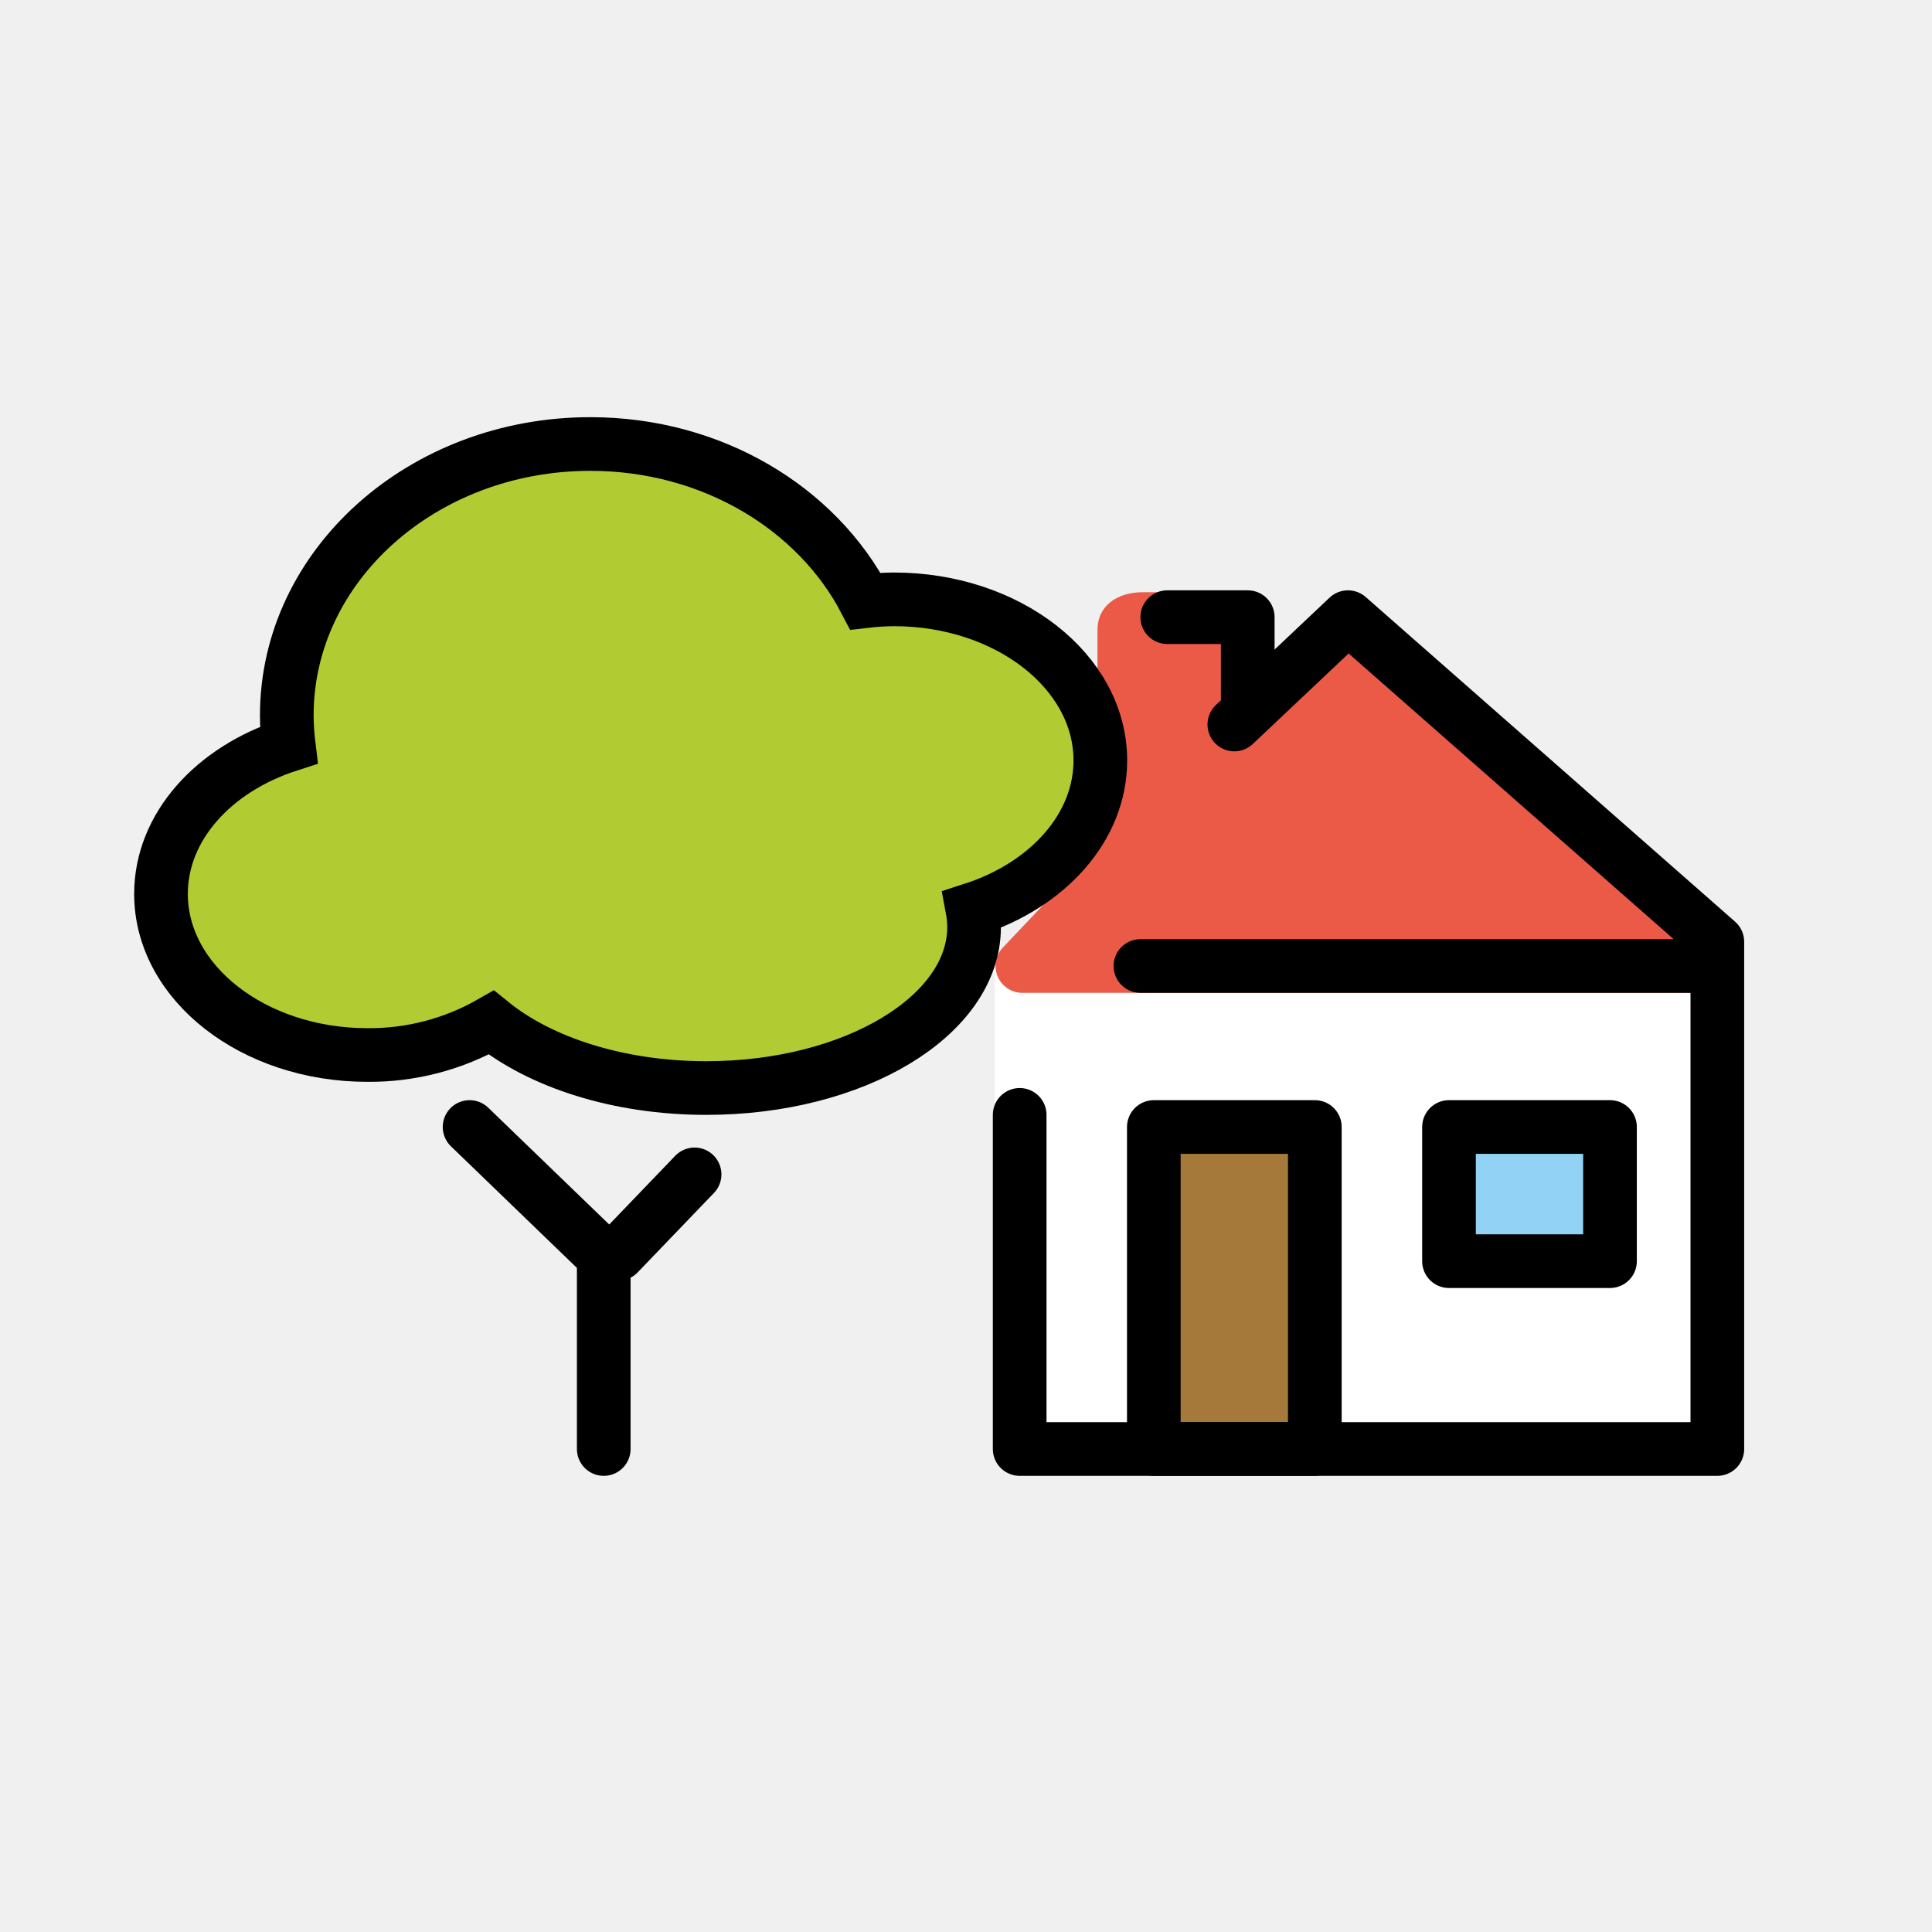
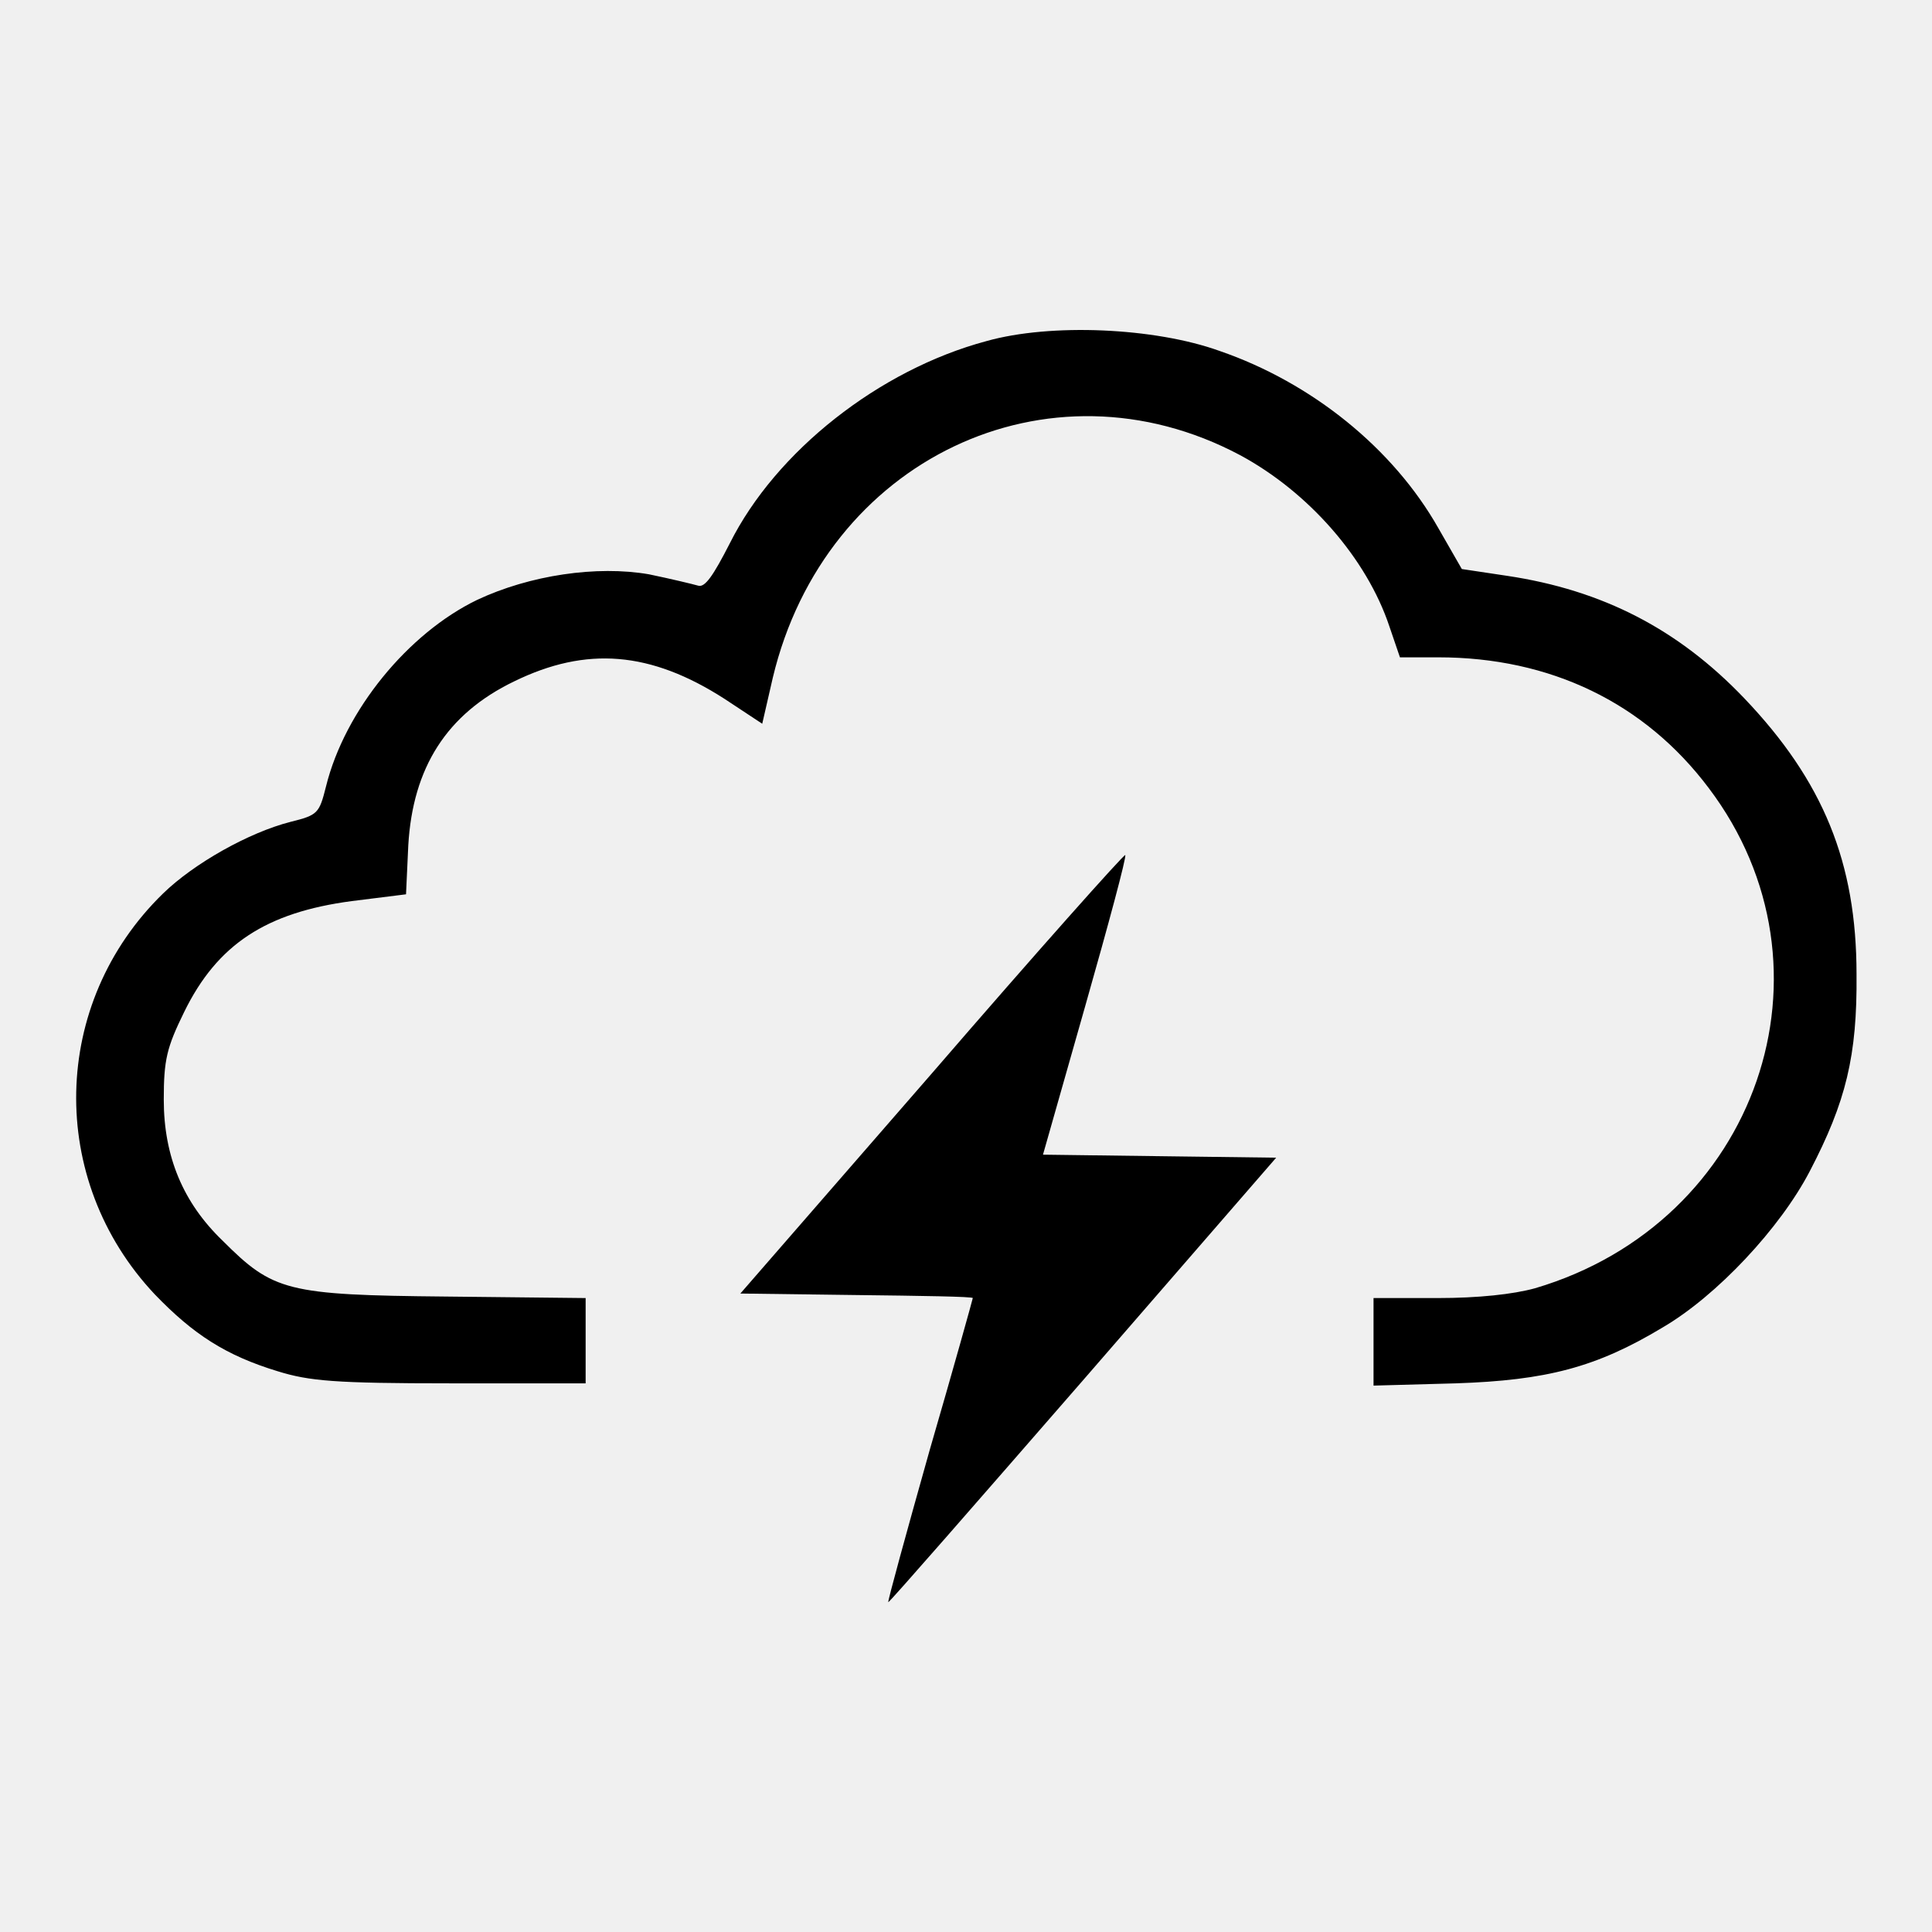
- <svg xmlns="http://www.w3.org/2000/svg" id="emoji" viewBox="0 0 72 72" version="1.1">
-   <g id="color">
-     <rect x="37.075" y="36.053" width="26.884" height="18.114" fill="#FFFFFF" />
-     <polygon fill="#EA5A47" stroke="#EA5A47" stroke-linecap="round" stroke-linejoin="round" stroke-miterlimit="10" stroke-width="2" points="50.235,23.2 38.1,36 63.5,36" />
-     <path fill="#EA5A47" d="M47.3,26l-6.4,6.059v-8.573c0-0.931,0.755-1.416,1.686-1.416h3.028 c0.931,0,1.686,0.485,1.686,1.416C47.3,23.486,47.3,26,47.3,26z" />
-     <rect x="43" y="42" width="6" height="12" fill="#A57939" />
-     <rect x="54" y="42" width="6" height="5" fill="#92D3F5" />
-     <path fill="#B1CC33" d="M41.006,28.339c0-3.312-3.445-6.003-7.694-6.003c-0.355,0.003-0.71,0.025-1.062,0.066 c-1.8-3.455-5.707-5.855-10.25-5.855c-6.248,0-11.312,4.529-11.312,10.114c0.001,0.369,0.025,0.738,0.07,1.104 C7.966,28.666,6,30.81,6,33.314c0,3.312,3.445,6.003,7.694,6.003c1.615,0.014,3.206-0.402,4.614-1.207 c1.818,1.477,4.726,2.438,8.015,2.438c5.511,0,9.978-2.688,9.978-6.003c-0.001-0.219-0.021-0.438-0.061-0.653 C39.036,32.99,41.006,30.845,41.006,28.339z" />
-   </g>
-   <g id="hair" />
-   <g id="skin" />
-   <g id="skin-shadow" />
-   <g id="line">
-     <polyline fill="none" stroke="#000000" stroke-linecap="round" stroke-linejoin="round" stroke-miterlimit="10" stroke-width="2" points="46,27 50.235,23 64,35.098 64,54 38,54 38,41.548" />
-     <rect x="43" y="42" width="6" height="12" fill="none" stroke="#000000" stroke-linecap="round" stroke-linejoin="round" stroke-miterlimit="10" stroke-width="2" />
-     <rect x="54" y="42" width="6" height="5" fill="none" stroke="#000000" stroke-linecap="round" stroke-linejoin="round" stroke-miterlimit="10" stroke-width="2" />
-     <polyline fill="none" stroke="#000000" stroke-linecap="round" stroke-linejoin="round" stroke-miterlimit="10" stroke-width="2" points="43.5,23 46.5,23 46.5,26" />
-     <path fill="none" stroke="#000000" stroke-miterlimit="10" stroke-width="2" d="M31.245,39.34" />
-     <polyline fill="none" stroke="#000000" stroke-linecap="round" stroke-linejoin="round" stroke-width="2" points="22.5,54 22.5,46.827 17.5,42" />
-     <line x1="23.041" x2="25.885" y1="46.727" y2="43.766" fill="none" stroke="#000000" stroke-linecap="round" stroke-linejoin="round" stroke-width="2" />
-     <path fill="none" stroke="#000000" stroke-linecap="round" stroke-miterlimit="10" stroke-width="2" d="M41.006,28.339 c0-3.312-3.445-6.003-7.694-6.003c-0.355,0.003-0.71,0.025-1.062,0.066c-1.8-3.455-5.707-5.855-10.25-5.855 c-6.248,0-11.312,4.529-11.312,10.114c0.001,0.369,0.025,0.738,0.07,1.104C7.966,28.666,6,30.81,6,33.314 c0,3.312,3.445,6.003,7.694,6.003c1.615,0.014,3.206-0.402,4.614-1.207c1.818,1.477,4.726,2.438,8.015,2.438 c5.511,0,9.978-2.688,9.978-6.003c-0.001-0.219-0.021-0.438-0.061-0.653 C39.036,32.99,41.006,30.845,41.006,28.339z" />
-     <line x1="63.5" x2="42.5" y1="36" y2="36" fill="none" stroke="#000000" stroke-linecap="round" stroke-linejoin="round" stroke-miterlimit="10" stroke-width="2" />
+ <svg xmlns="http://www.w3.org/2000/svg" version="1.1" x="0px" y="0px" viewBox="0 0 256 256" enable-background="new 0 0 256 256" xml:space="preserve">
+   <g>
+     <g>
+       <g>
+         <path fill="#000000" d="M130.7,45.2c-14.2,3.8-27.9,14.6-34,26.8c-2.2,4.3-3.3,5.9-4.2,5.6c-0.7-0.2-3.6-0.9-6.5-1.5c-6.9-1.2-15.8,0.1-22.8,3.4c-9.1,4.4-17.5,14.6-20,24.7c-0.9,3.6-1.1,3.8-4.7,4.7c-5.5,1.4-12.8,5.5-16.9,9.5c-14.9,14.5-15.4,37.9-1.1,53.1c5.1,5.3,9.4,8.1,16.3,10.2c4.2,1.3,7.6,1.6,22.9,1.6h17.9v-5.6v-5.7l-18.5-0.2c-21.1-0.2-22.9-0.7-29.6-7.4c-5.2-5-7.8-11.1-7.8-18.7c0-5.3,0.4-6.9,2.7-11.6c4.4-9,10.9-13.2,22.2-14.7l7.2-0.9l0.3-6.5c0.6-10.3,5.1-17.4,14-21.7c9.6-4.7,18.1-4,27.9,2.3l5,3.3l1.4-6.1c6.9-28.9,36.5-43,61.9-29.5c9.1,4.9,16.8,13.7,19.8,22.7l1.4,4.1h5.1c14.8,0,27.3,6,35.8,17.3c18.1,23.9,6.5,57.6-23,66.3c-2.9,0.8-7.5,1.3-12.9,1.3H182v5.8v5.8l10.9-0.3c12-0.4,18.6-2.1,27.4-7.4c7.2-4.2,15.6-13.2,19.5-20.7c4.8-9.2,6.3-15.3,6.2-26.1c0-14.8-4.4-25.6-14.9-36.6c-8.7-9.1-18.7-14.3-31.4-16.2l-6-0.9l-3.1-5.4c-6-10.6-16.8-19.3-29-23.5C153,43.4,139.2,42.8,130.7,45.2z" />
+         <path fill="#000000" d="M123.5,142.2l-25.4,29.2l15.4,0.2c8.5,0.1,15.4,0.2,15.4,0.4c0,0.1-2.5,9.1-5.7,20.1c-3.1,11-5.6,20.1-5.5,20.2c0.1,0.1,11.7-13.2,25.8-29.4l25.6-29.5l-15.5-0.2l-15.4-0.2l5.6-19.7c3.1-10.9,5.5-19.8,5.3-20C149,113.1,137.4,126.1,123.5,142.2z" />
+       </g>
+     </g>
  </g>
</svg>
